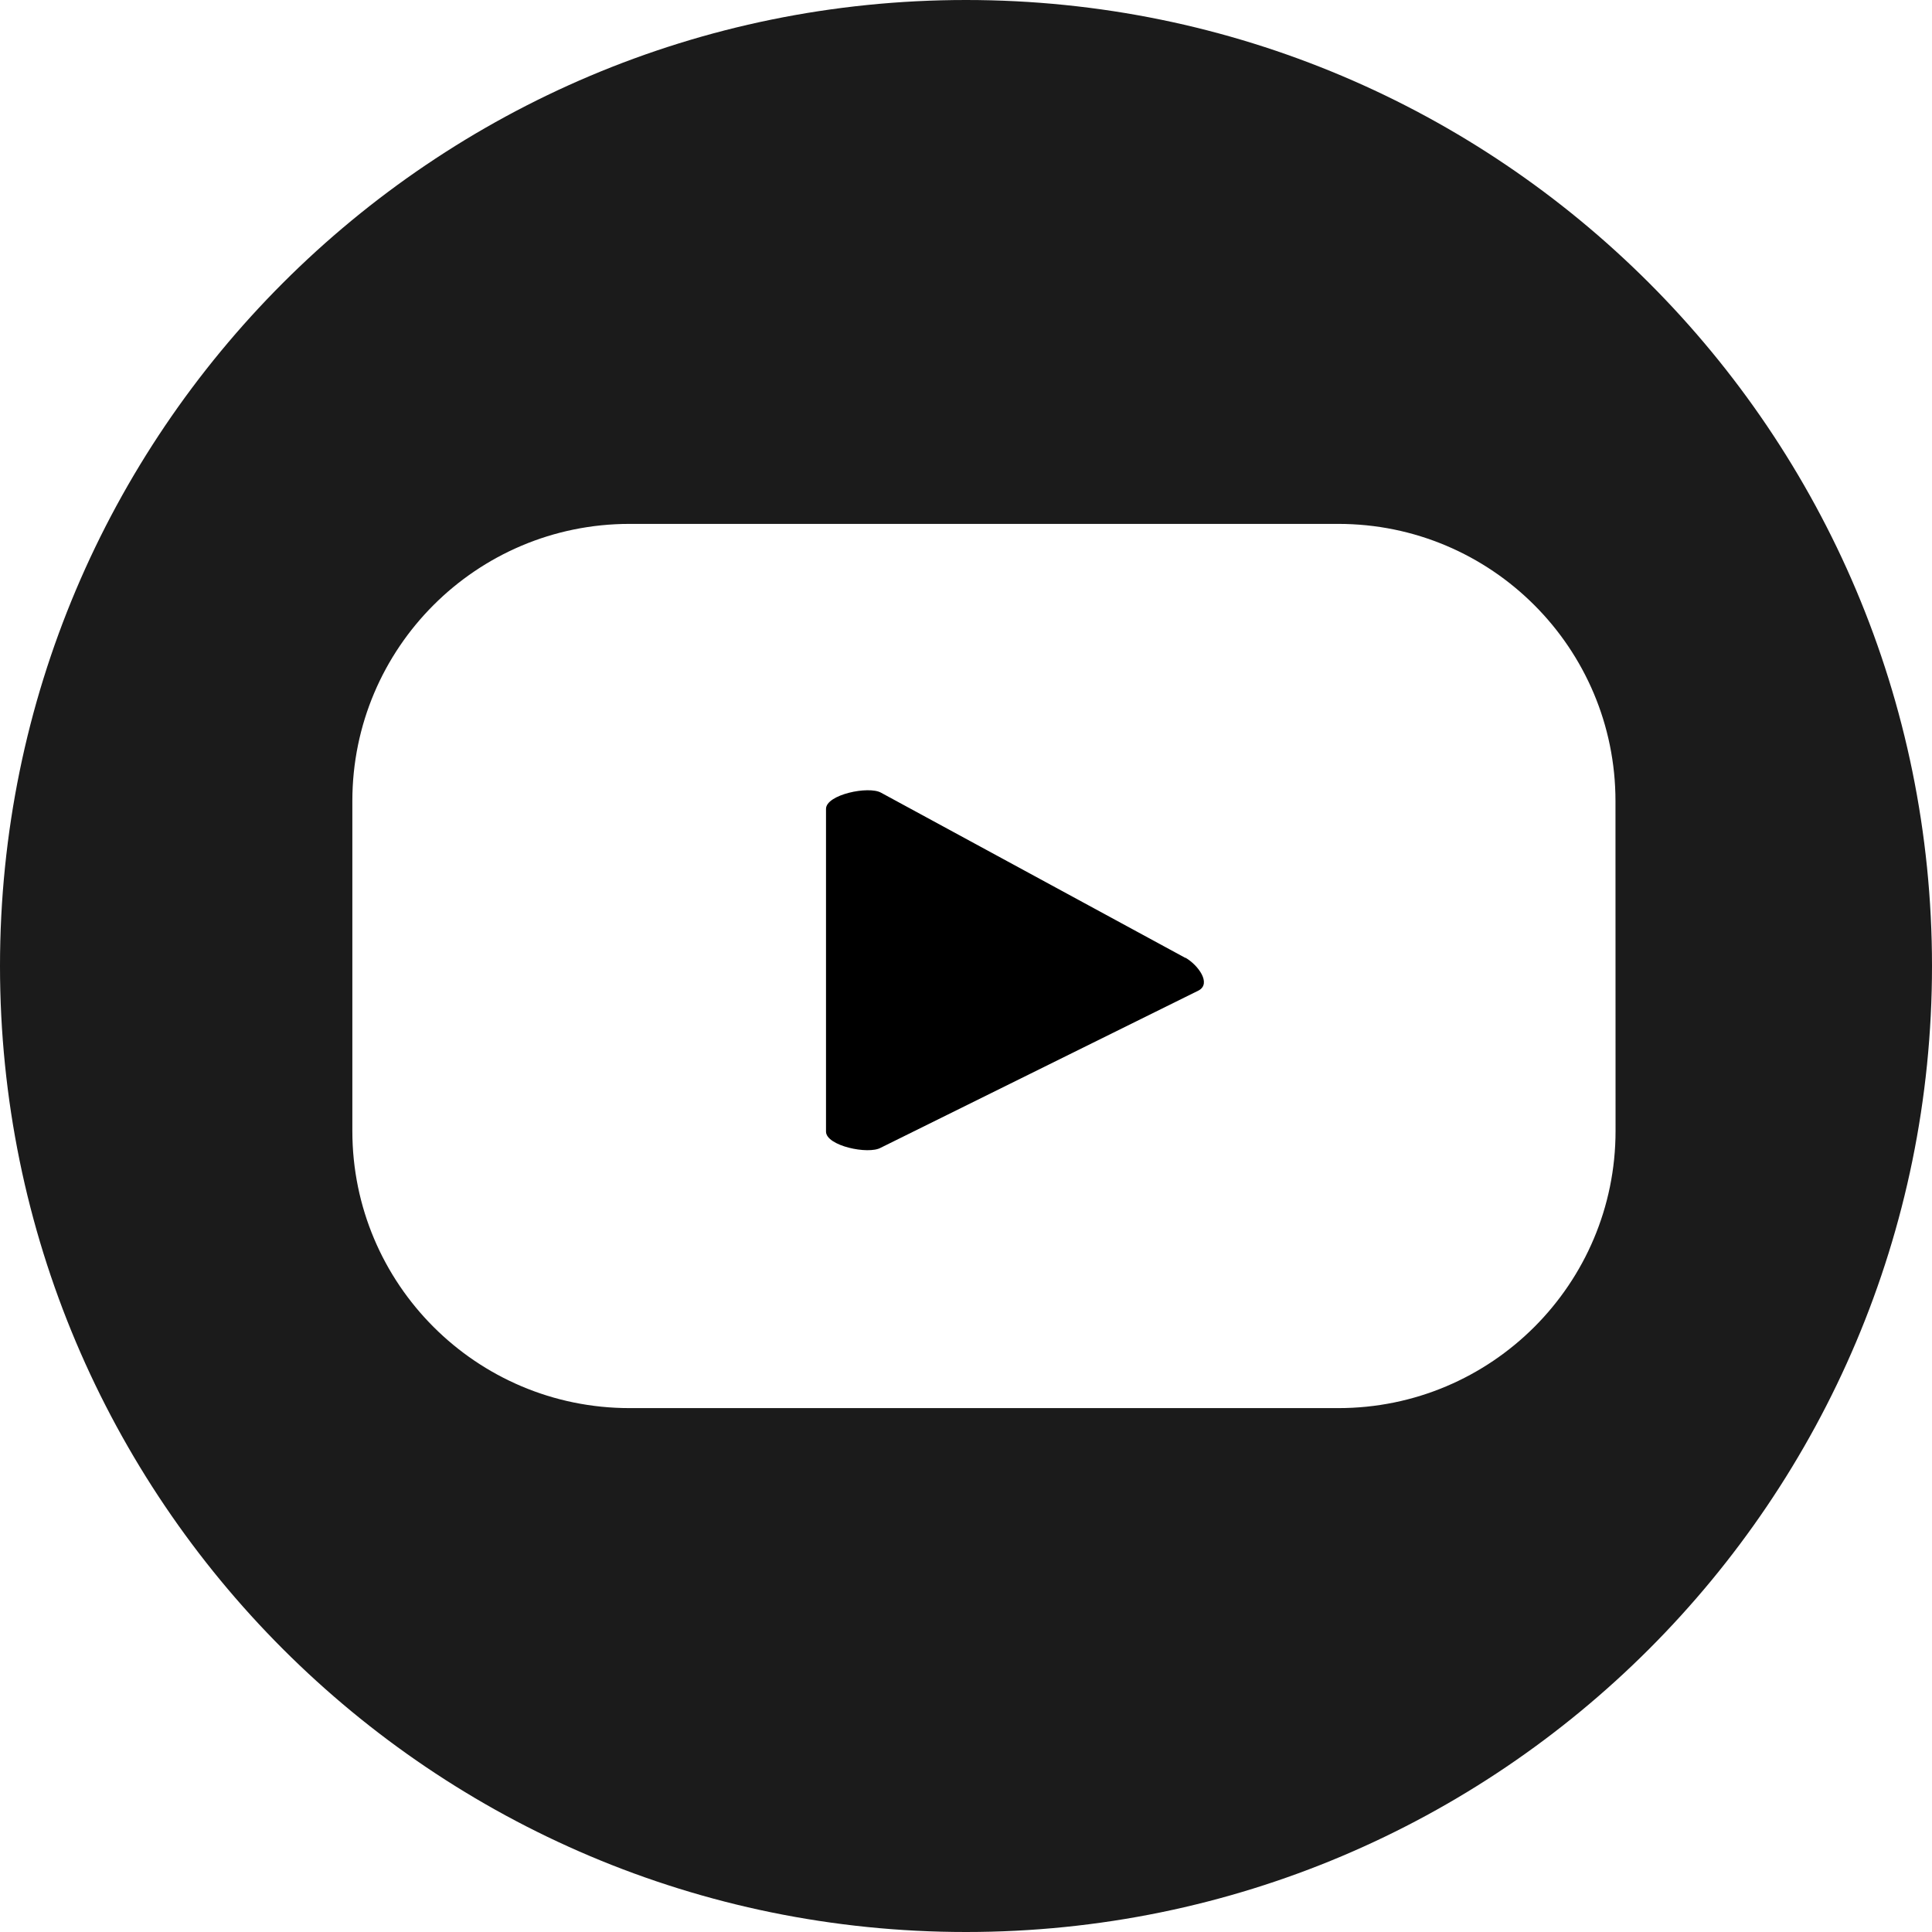
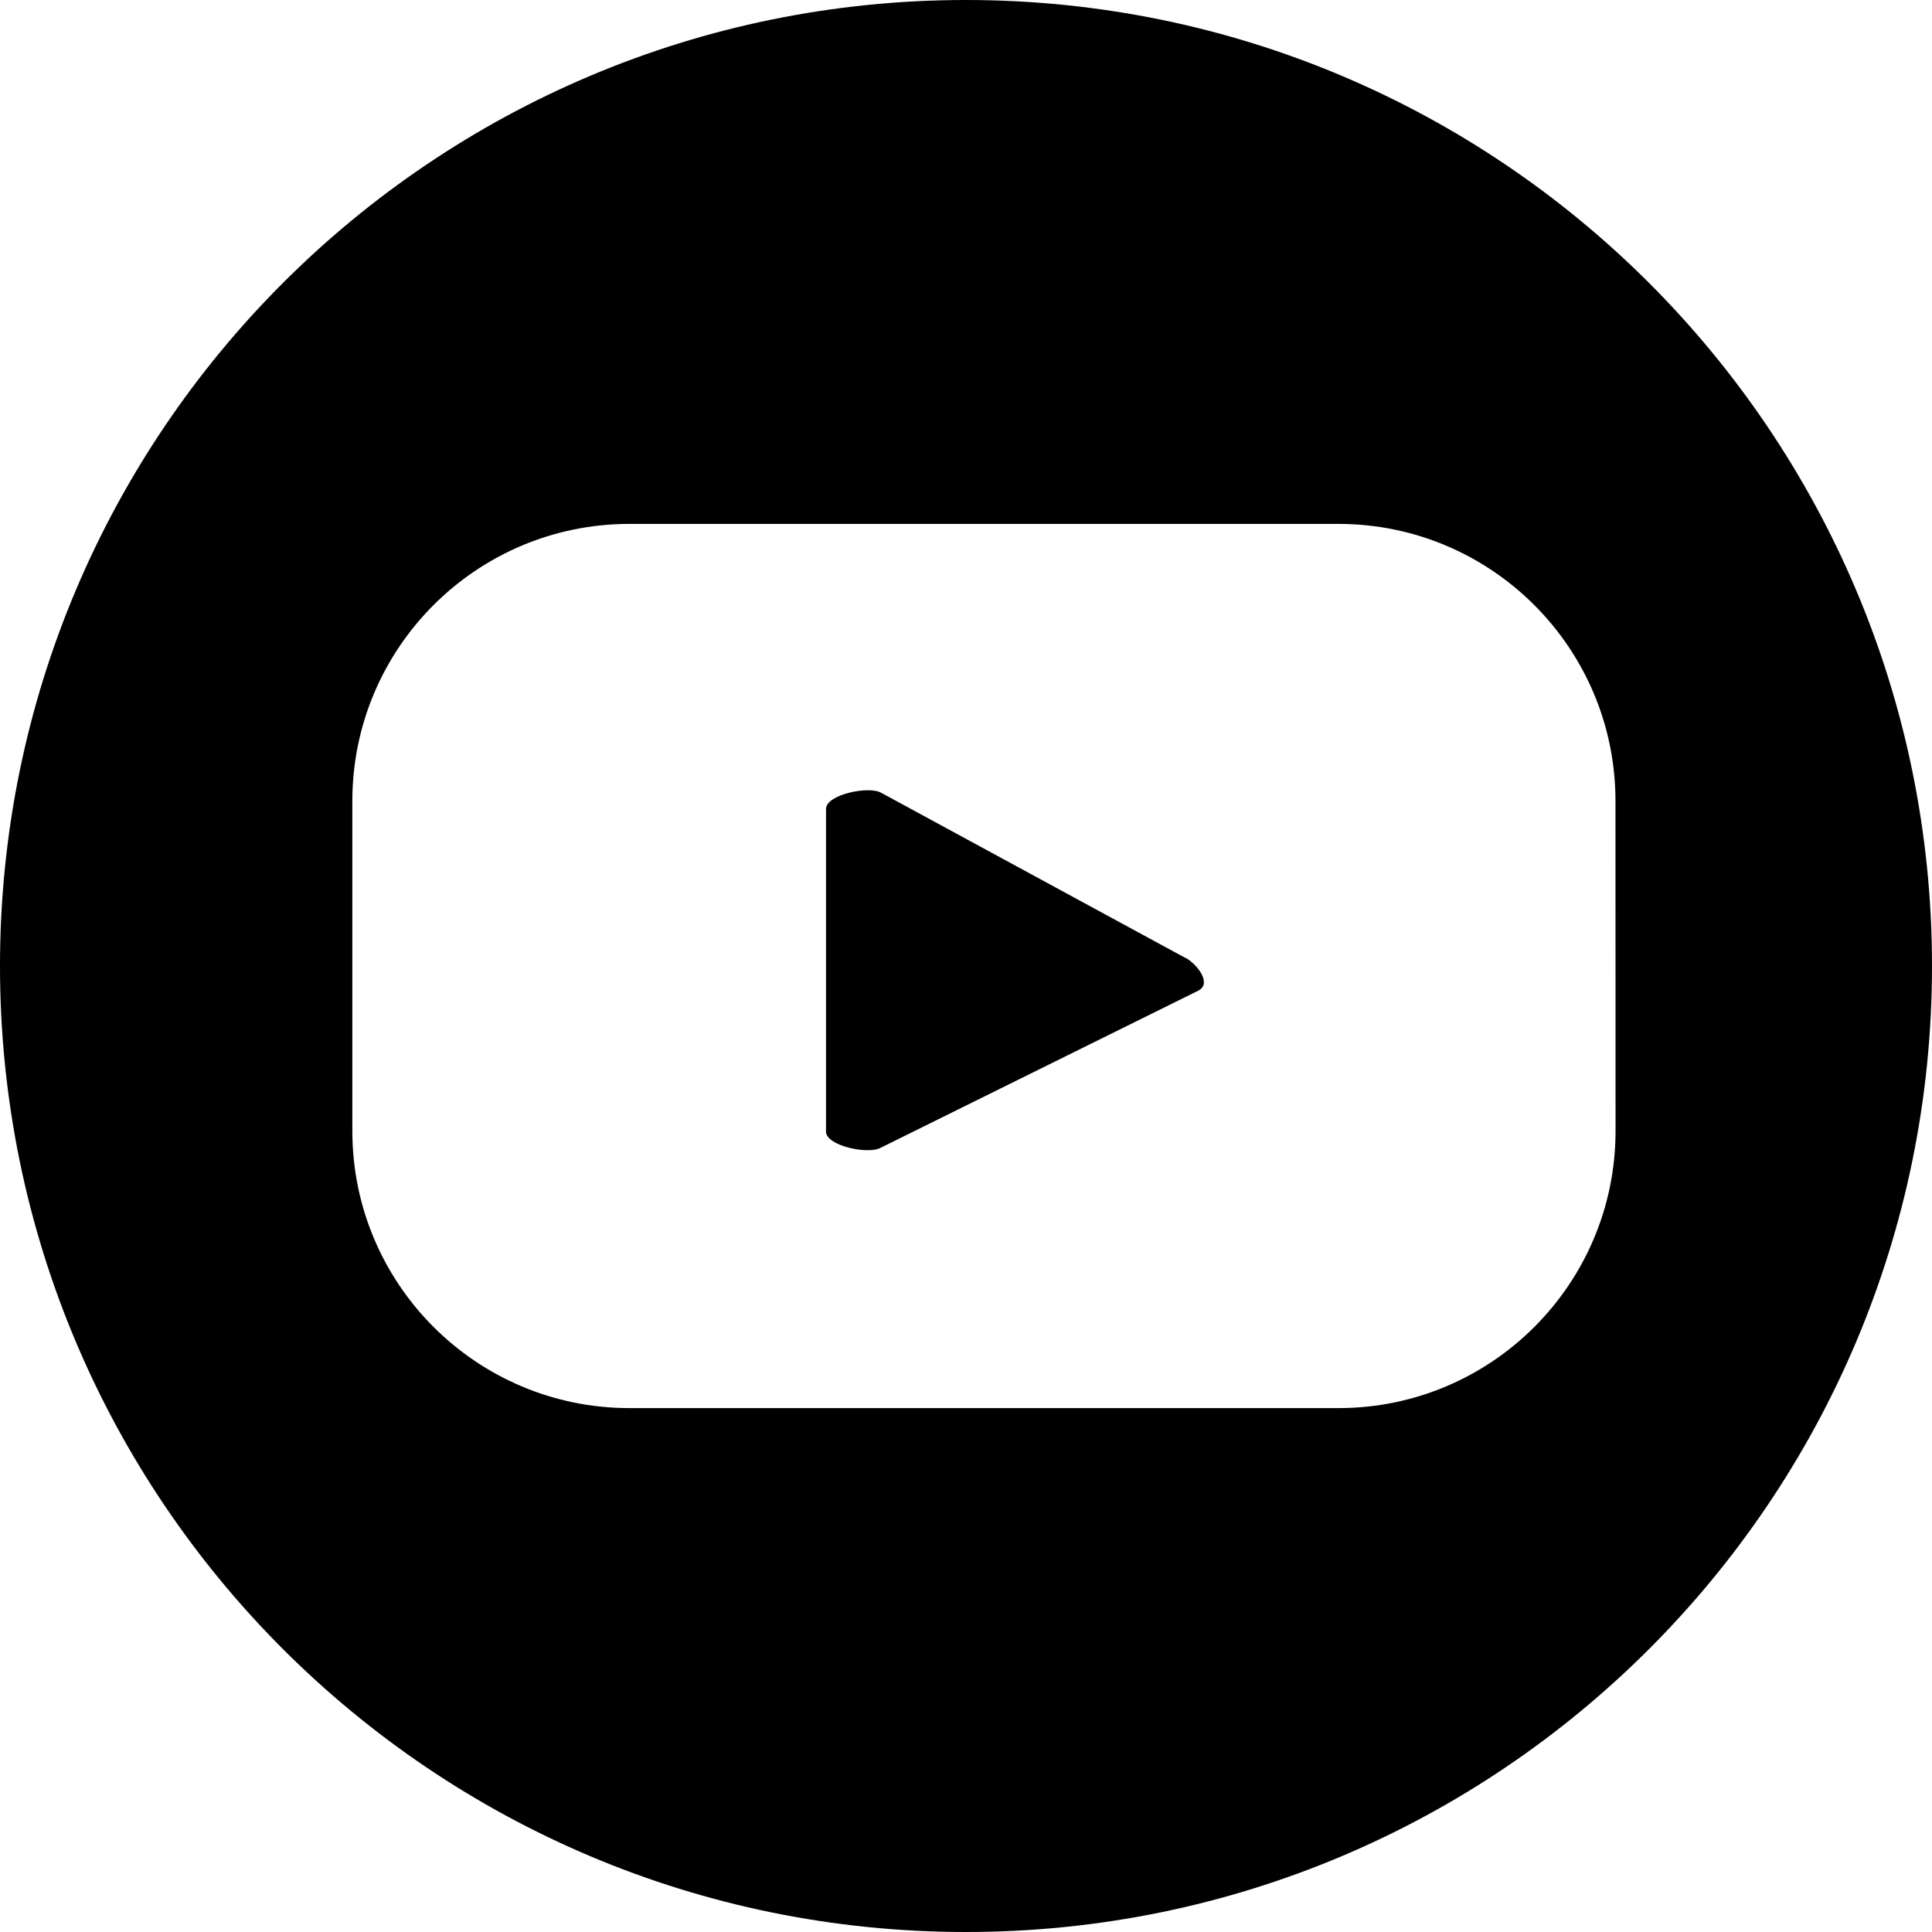
<svg xmlns="http://www.w3.org/2000/svg" width="24" height="24" viewBox="0 0 24 24">
  <defs>
    <clipPath id="clip-path">
      <rect id="Rectangle_11" data-name="Rectangle 11" width="24" height="24" fill="none" />
    </clipPath>
  </defs>
  <g id="Group_23" data-name="Group 23" transform="translate(0 0)">
    <g id="Group_22" data-name="Group 22" transform="translate(0 0)" clip-path="url(#clip-path)">
      <path id="Path_38" data-name="Path 38" d="M18.649,15.652,14.869,13.6c-.155-.089-.685.023-.685.2v4.009c0,.177.526.289.681.2l3.948-1.953c.161-.087-.006-.316-.164-.407" transform="translate(-3.923 -3.752)" />
-       <path id="Path_39" data-name="Path 39" d="M12,0A12,12,0,1,0,24,12,12,12,0,0,0,12,0m8.069,14.049a3.443,3.443,0,0,1-3.443,3.443H7.82a3.443,3.443,0,0,1-3.443-3.443v-4.1A3.443,3.443,0,0,1,7.82,6.508h8.805a3.443,3.443,0,0,1,3.443,3.443Z" transform="translate(0 0)" fill="#1b1b1b" />
+       <path id="Path_39" data-name="Path 39" d="M12,0A12,12,0,1,0,24,12,12,12,0,0,0,12,0m8.069,14.049a3.443,3.443,0,0,1-3.443,3.443H7.82a3.443,3.443,0,0,1-3.443-3.443v-4.1A3.443,3.443,0,0,1,7.82,6.508h8.805a3.443,3.443,0,0,1,3.443,3.443Z" transform="translate(0 0)" fill="#000000" />
    </g>
  </g>
</svg>
